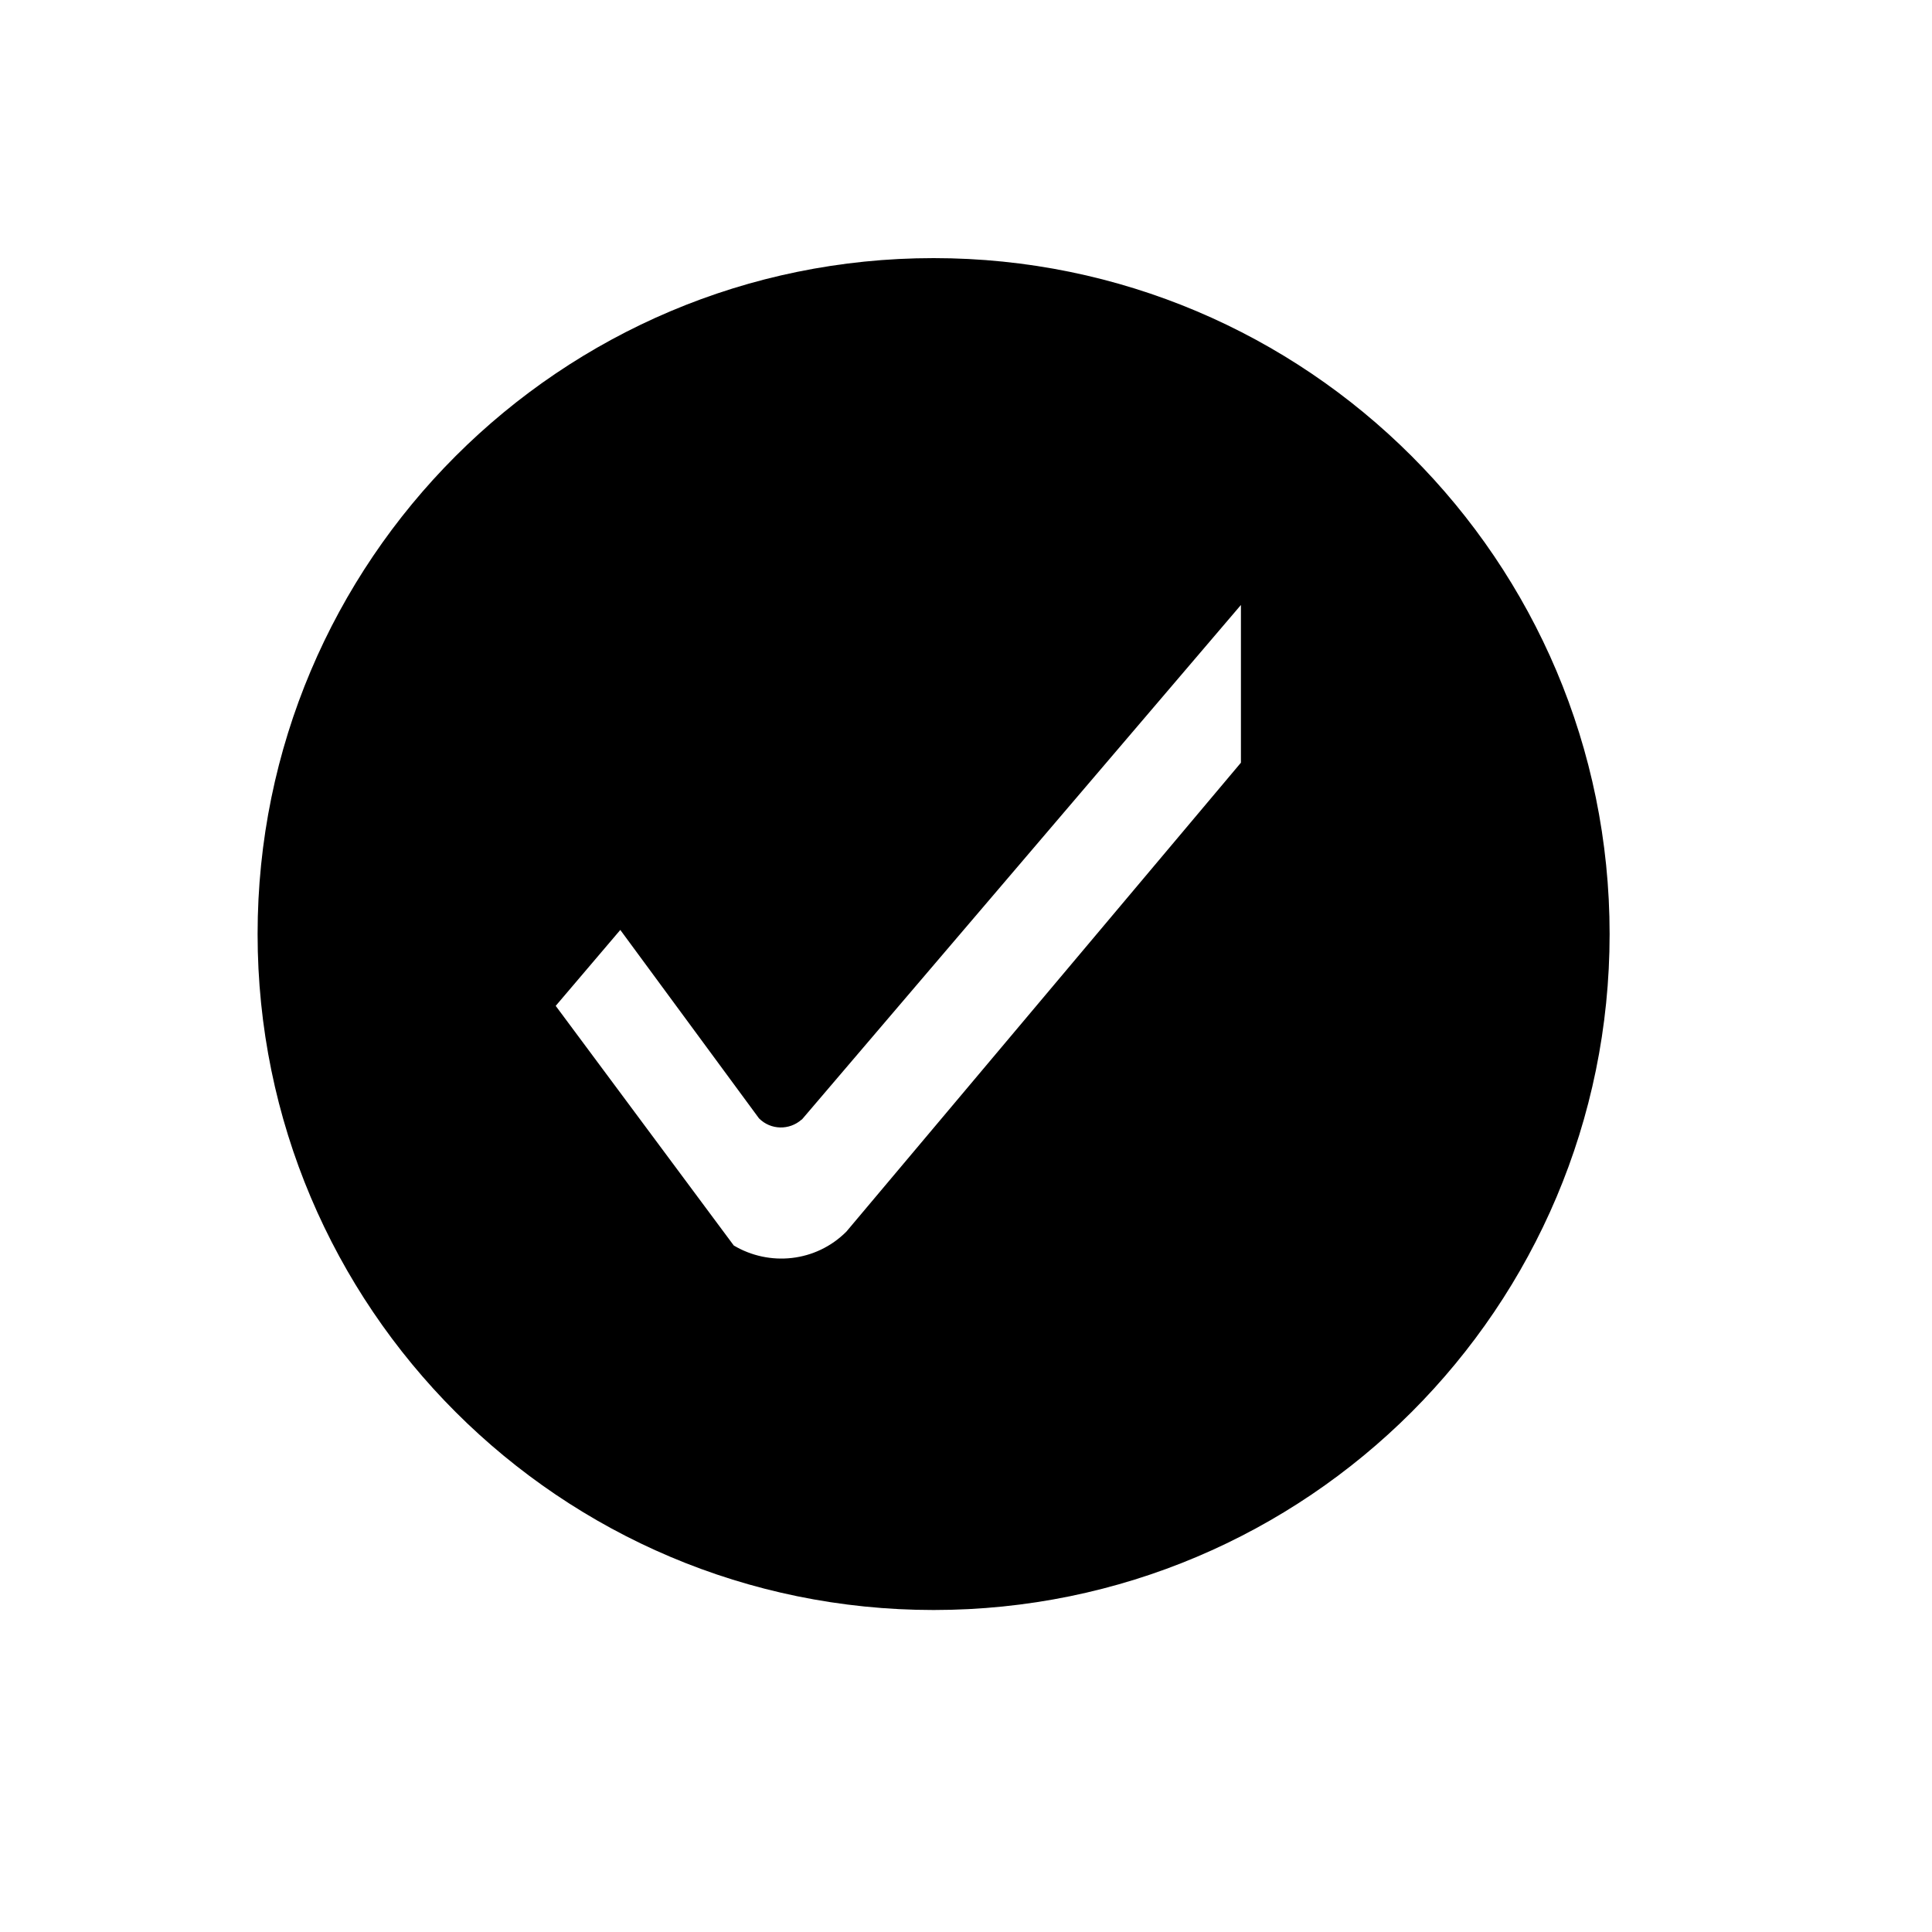
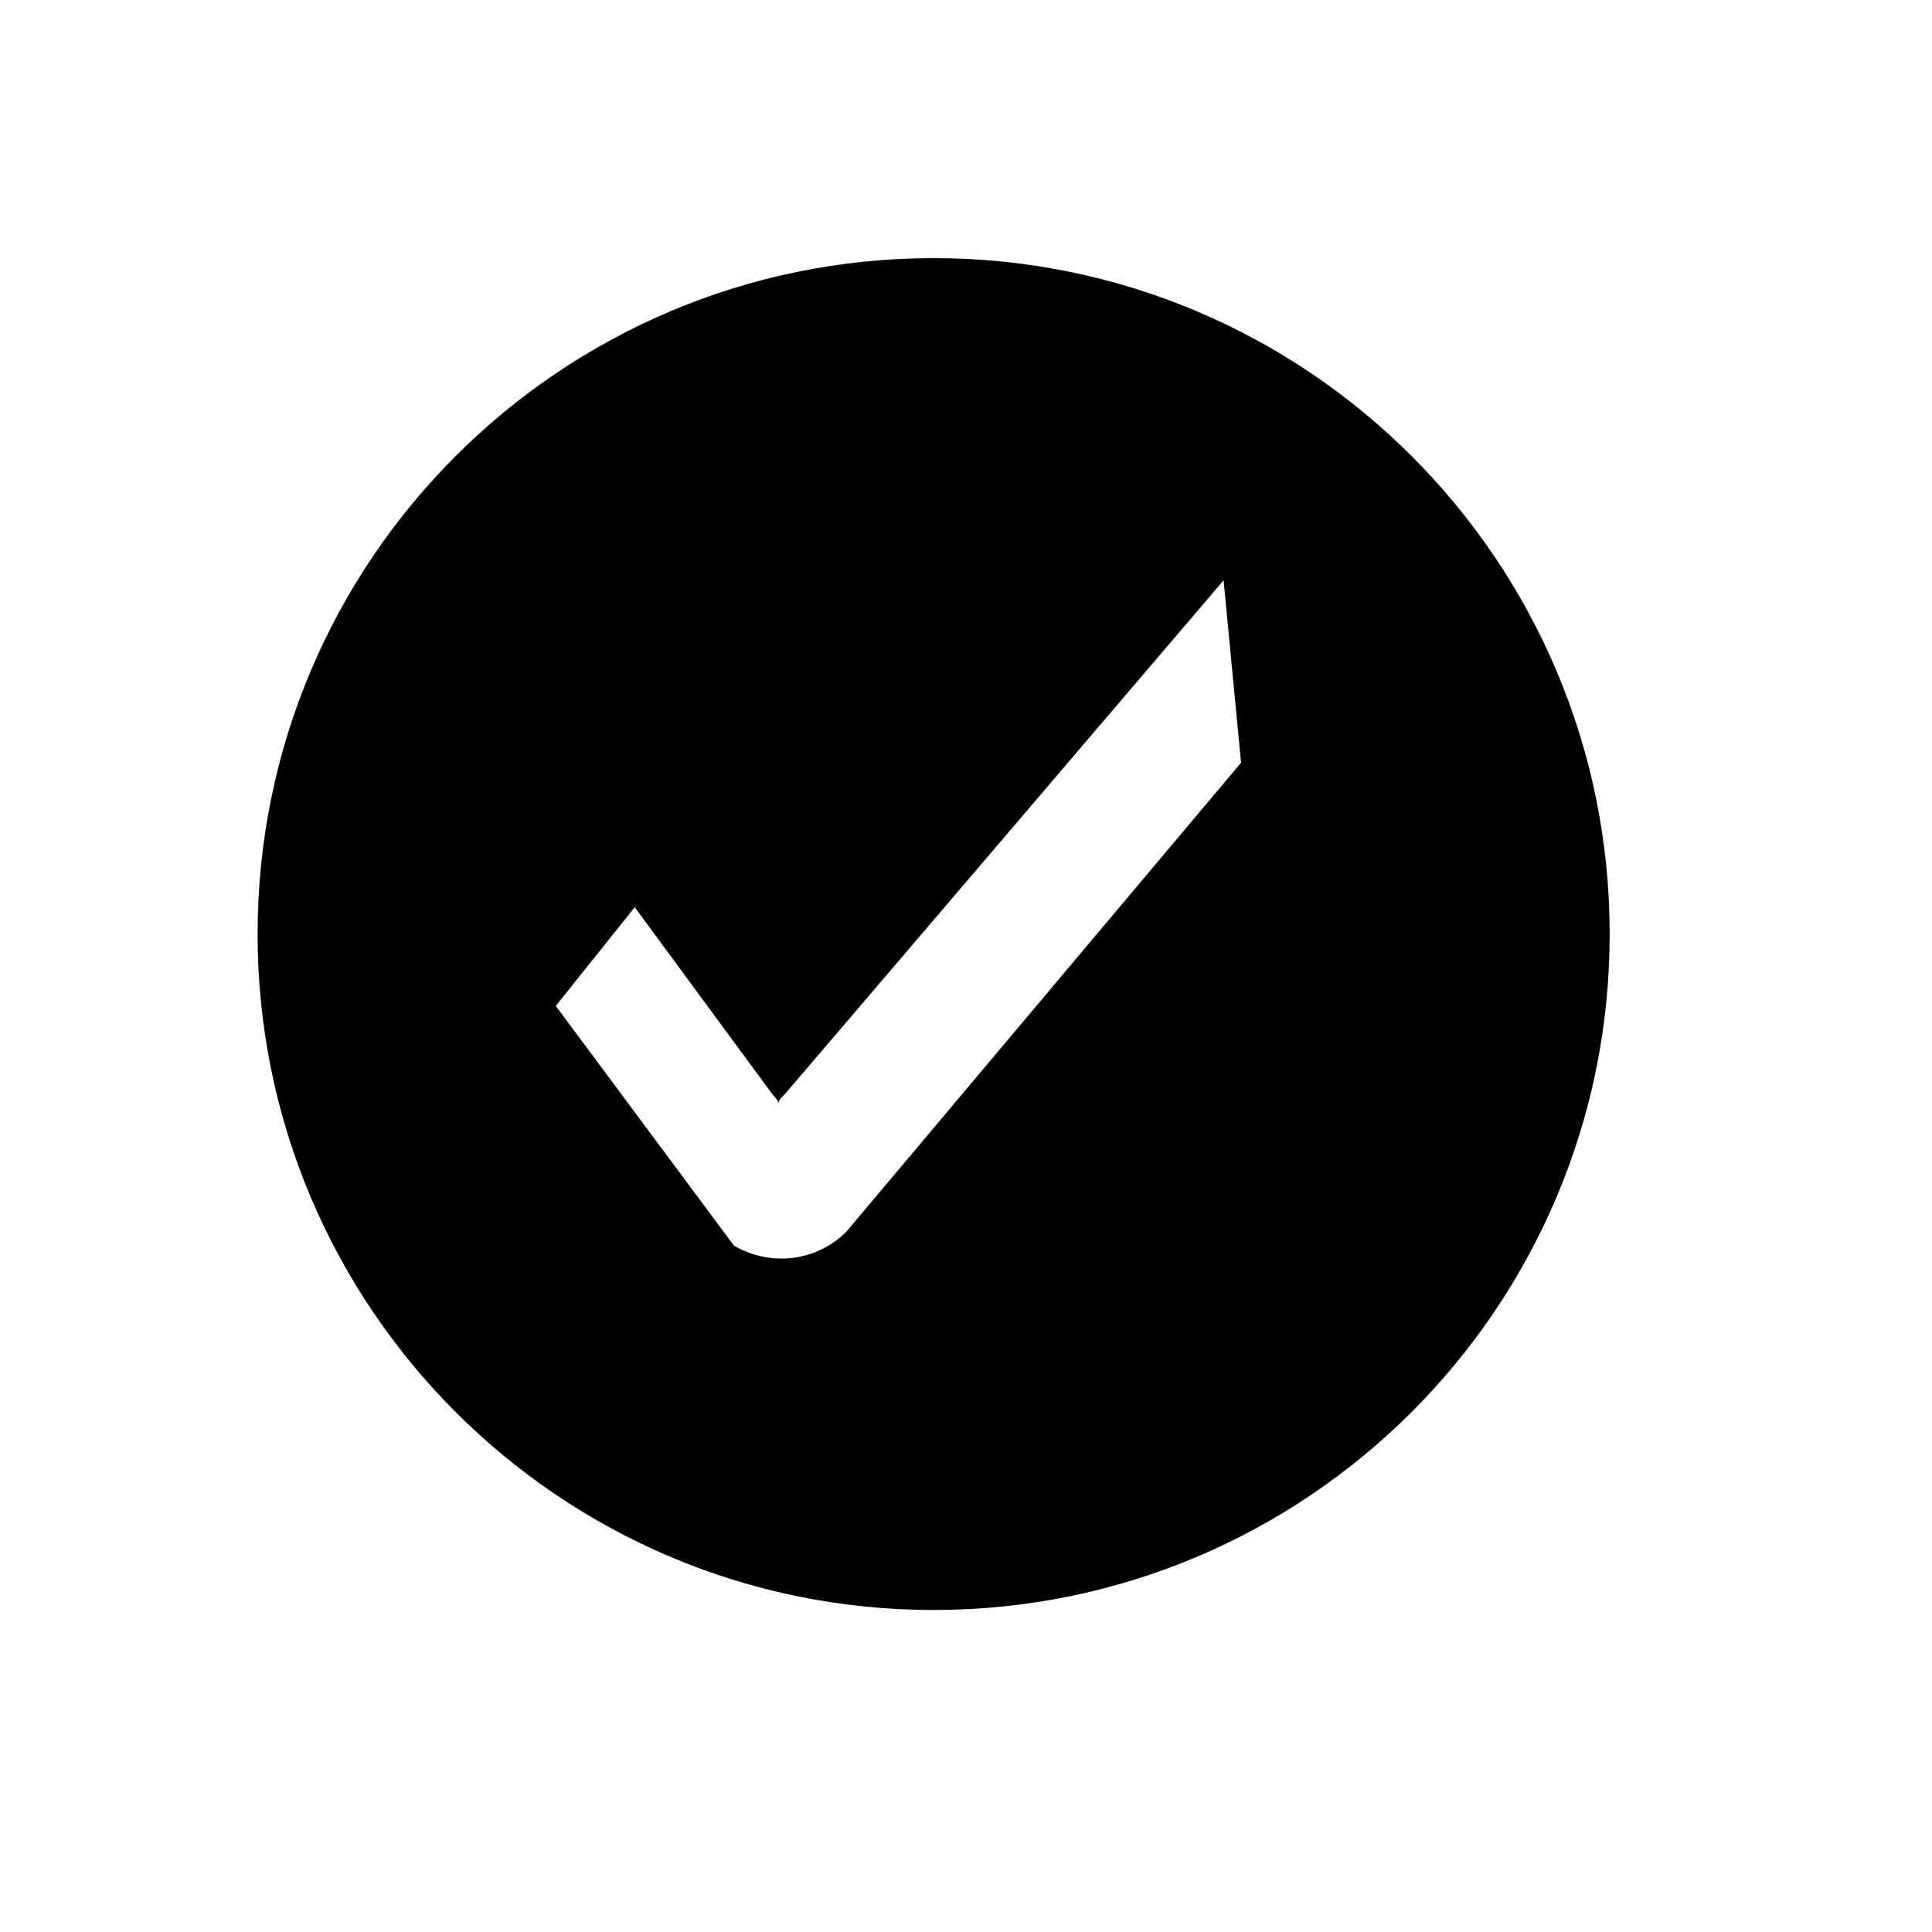
- <svg xmlns="http://www.w3.org/2000/svg" version="1.1" id="Layer_1" x="0px" y="0px" width="30px" height="30px" viewBox="0 0 30 30" style="enable-background:new 0 0 30 30;" xml:space="preserve">
+ <svg xmlns="http://www.w3.org/2000/svg" version="1.1" width="30" height="30" viewBox="0 0 30 30">
  <g>
-     <g>
-       <path style="fill-rule:evenodd;clip-rule:evenodd;" d="M14.497,4.008C8.7,4.008,4,8.707,4,14.504S8.7,25,14.497,25    s10.497-4.699,10.497-10.496S20.294,4.008,14.497,4.008z M19.269,11.843l-6.127,7.282c-0.475,0.475-1.196,0.543-1.748,0.215    l-2.765-3.721l1.003-1.179l2.145,2.914c0.004,0.004,0.006,0.008,0.01,0.013c0.182,0.182,0.472,0.186,0.661,0.017l0.002,0.002    l6.819-7.992V11.843z" />
-     </g>
+     <line stroke-width="1" x1="" y1="" x2="" y2="" stroke="#449FDB" opacity="" />
  </g>
+   <path d="M14.497 4.008c-5.797 0-10.497 4.699-10.497 10.496s4.7 10.496 10.497 10.496 10.498-4.699 10.498-10.496-4.701-10.496-10.498-10.496zM19.271 11.843l-6.128 7.282c-0.475 0.475-1.196 0.543-1.748 0.215l-2.765-3.72 1.226-1.533 2.144 2.913c0.192 0.195-0.012 0.17 0.178 0 0.002 0.002 6.822-7.989 6.822-7.989l0.271 2.832z" fill="#000000" />
</svg>
